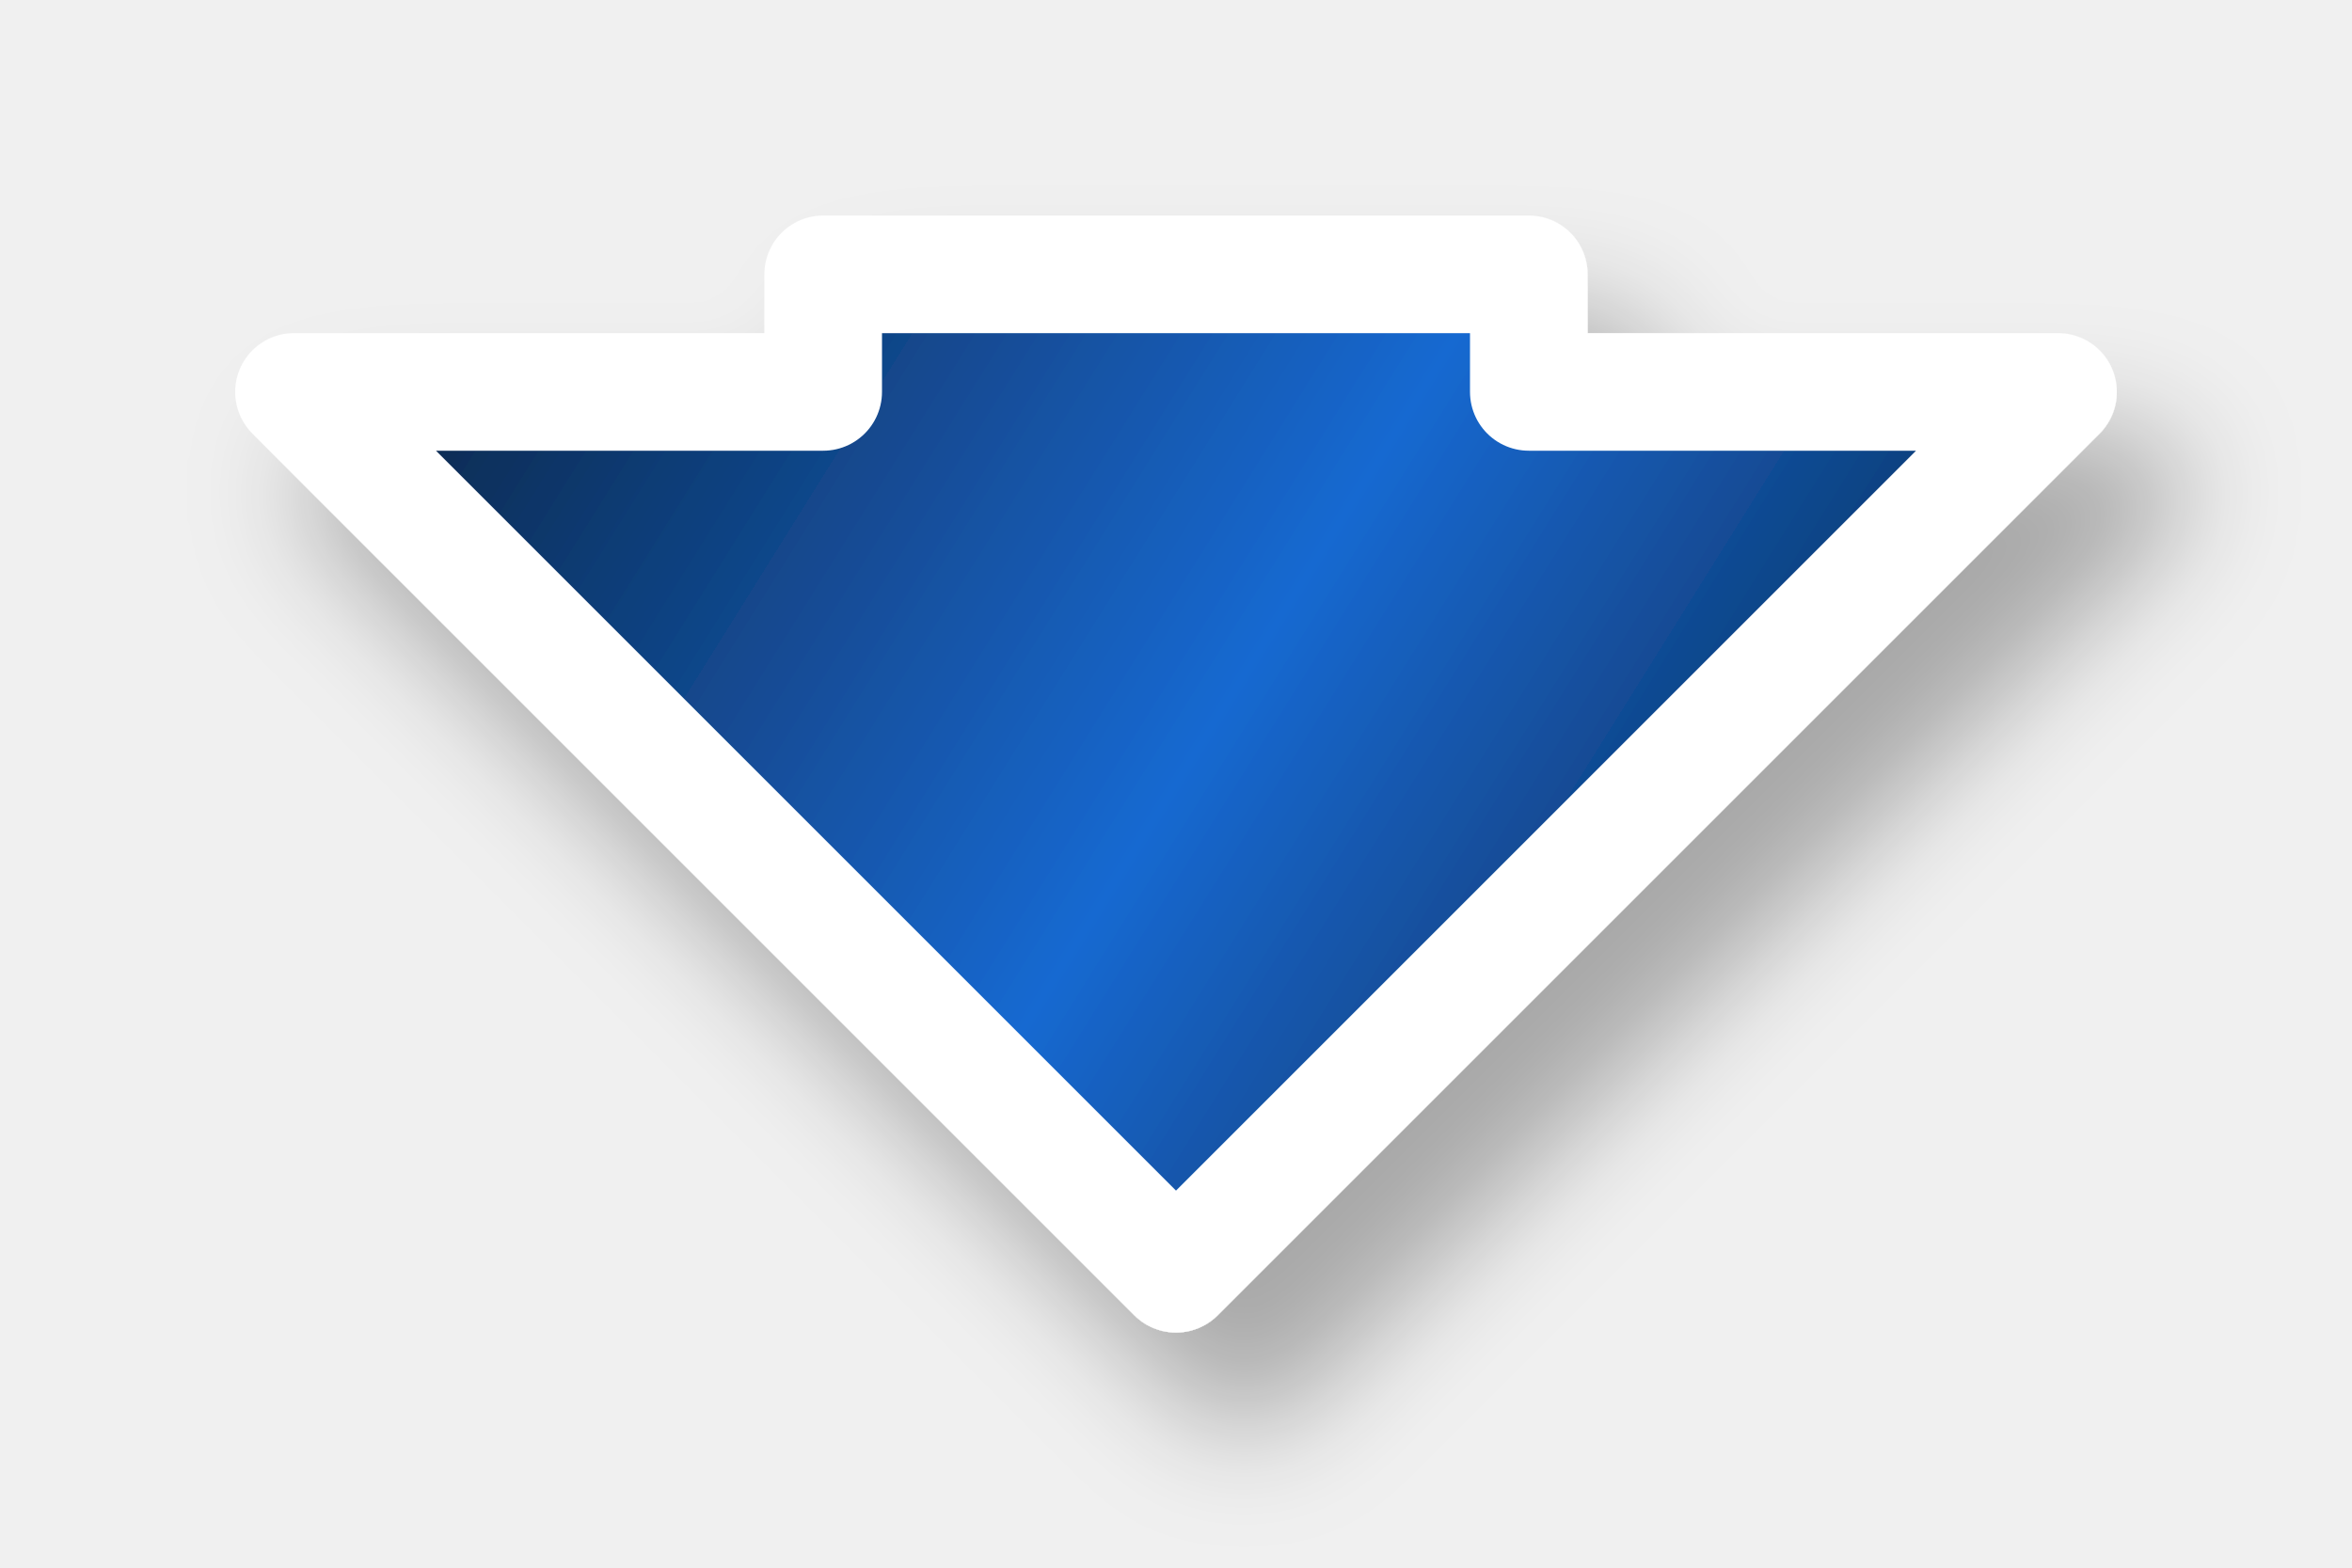
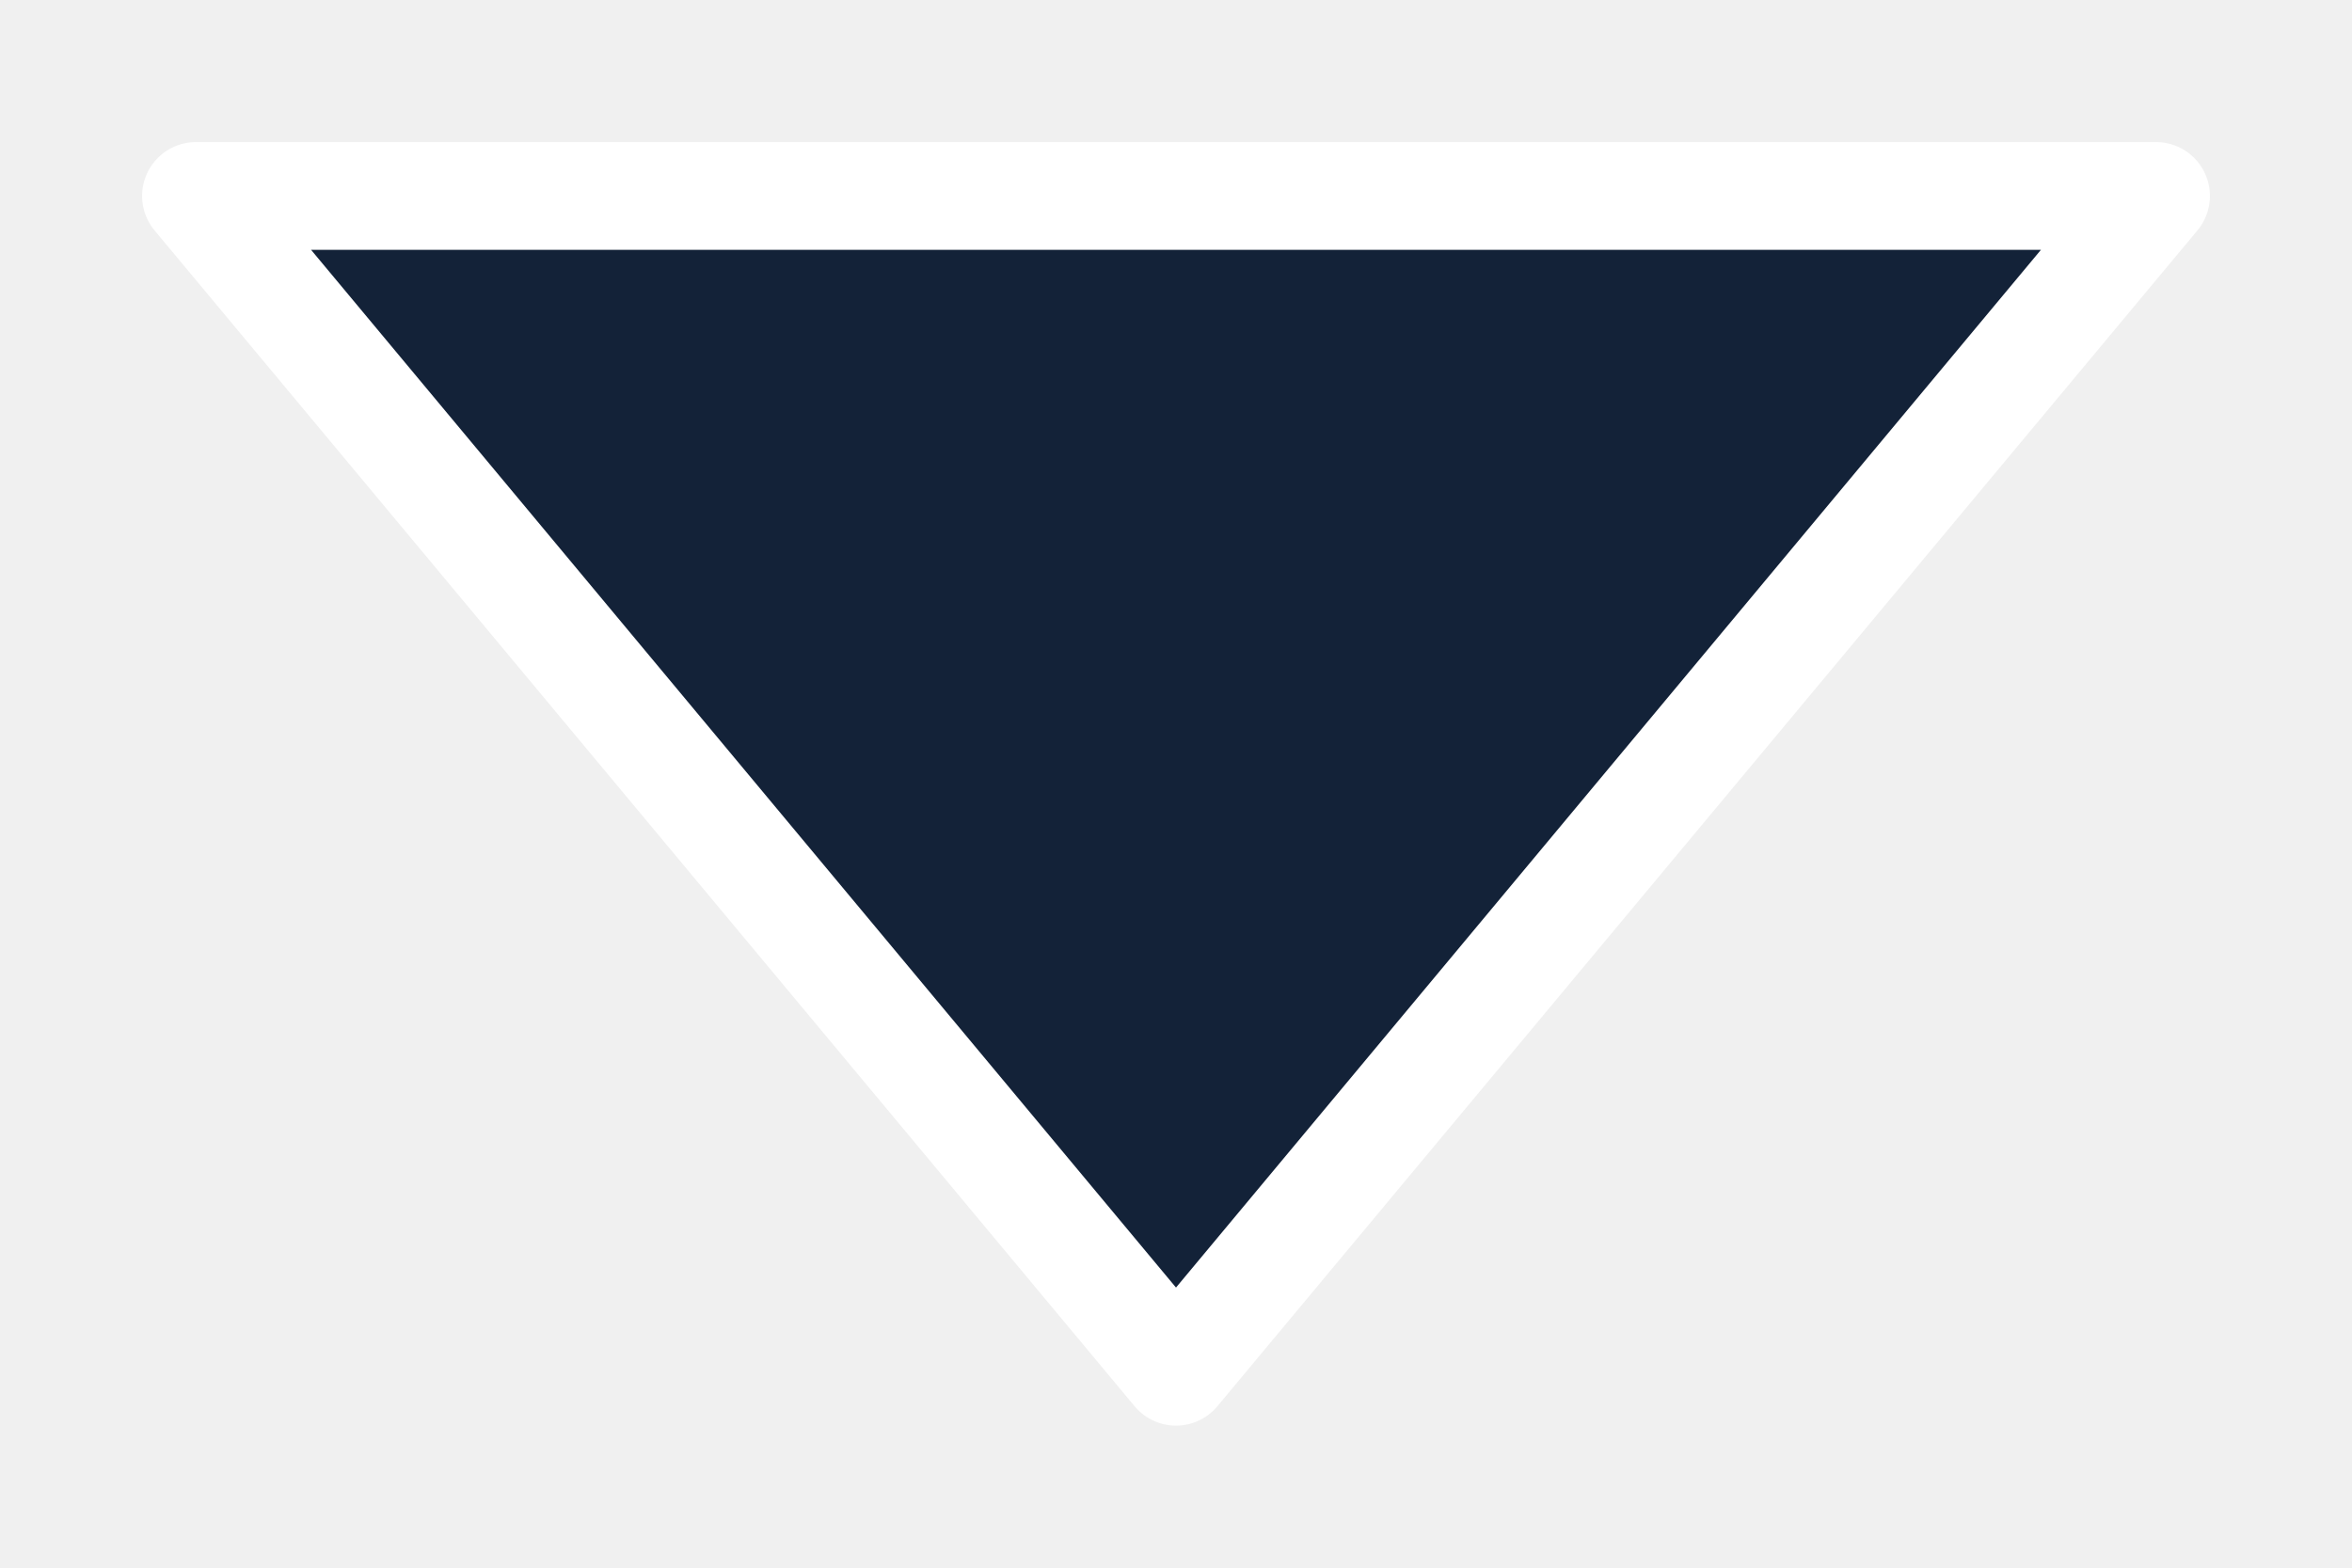
<svg xmlns="http://www.w3.org/2000/svg" viewBox="0 0 24 16" role="img" aria-label="Spin down arrow">
-   <defs>
-     <linearGradient id="ink" x1="4" y1="3" x2="20" y2="13" gradientUnits="userSpaceOnUse">
-       <stop offset="0" stop-color="#0c2444" />
-       <stop offset=".5" stop-color="#1769d1" />
-       <stop offset="1" stop-color="#08182d" />
-     </linearGradient>
-     <filter id="shadow" x="-30%" y="-30%" width="160%" height="160%">
-       <feDropShadow dx=".7" dy="1" stdDeviation=".6" flood-color="#000000" flood-opacity=".30" />
-     </filter>
-   </defs>
-   <path d="M12 13 3 4h5.4V2.8h7.2V4H21z" fill="url(#ink)" stroke="#ffffff" stroke-width="1.2" stroke-linejoin="round" filter="url(#shadow)" />
+   <path d="M2 2h20L12 14z" fill="#132238" stroke="#ffffff" stroke-width="1.1" stroke-linejoin="round" />
</svg>
